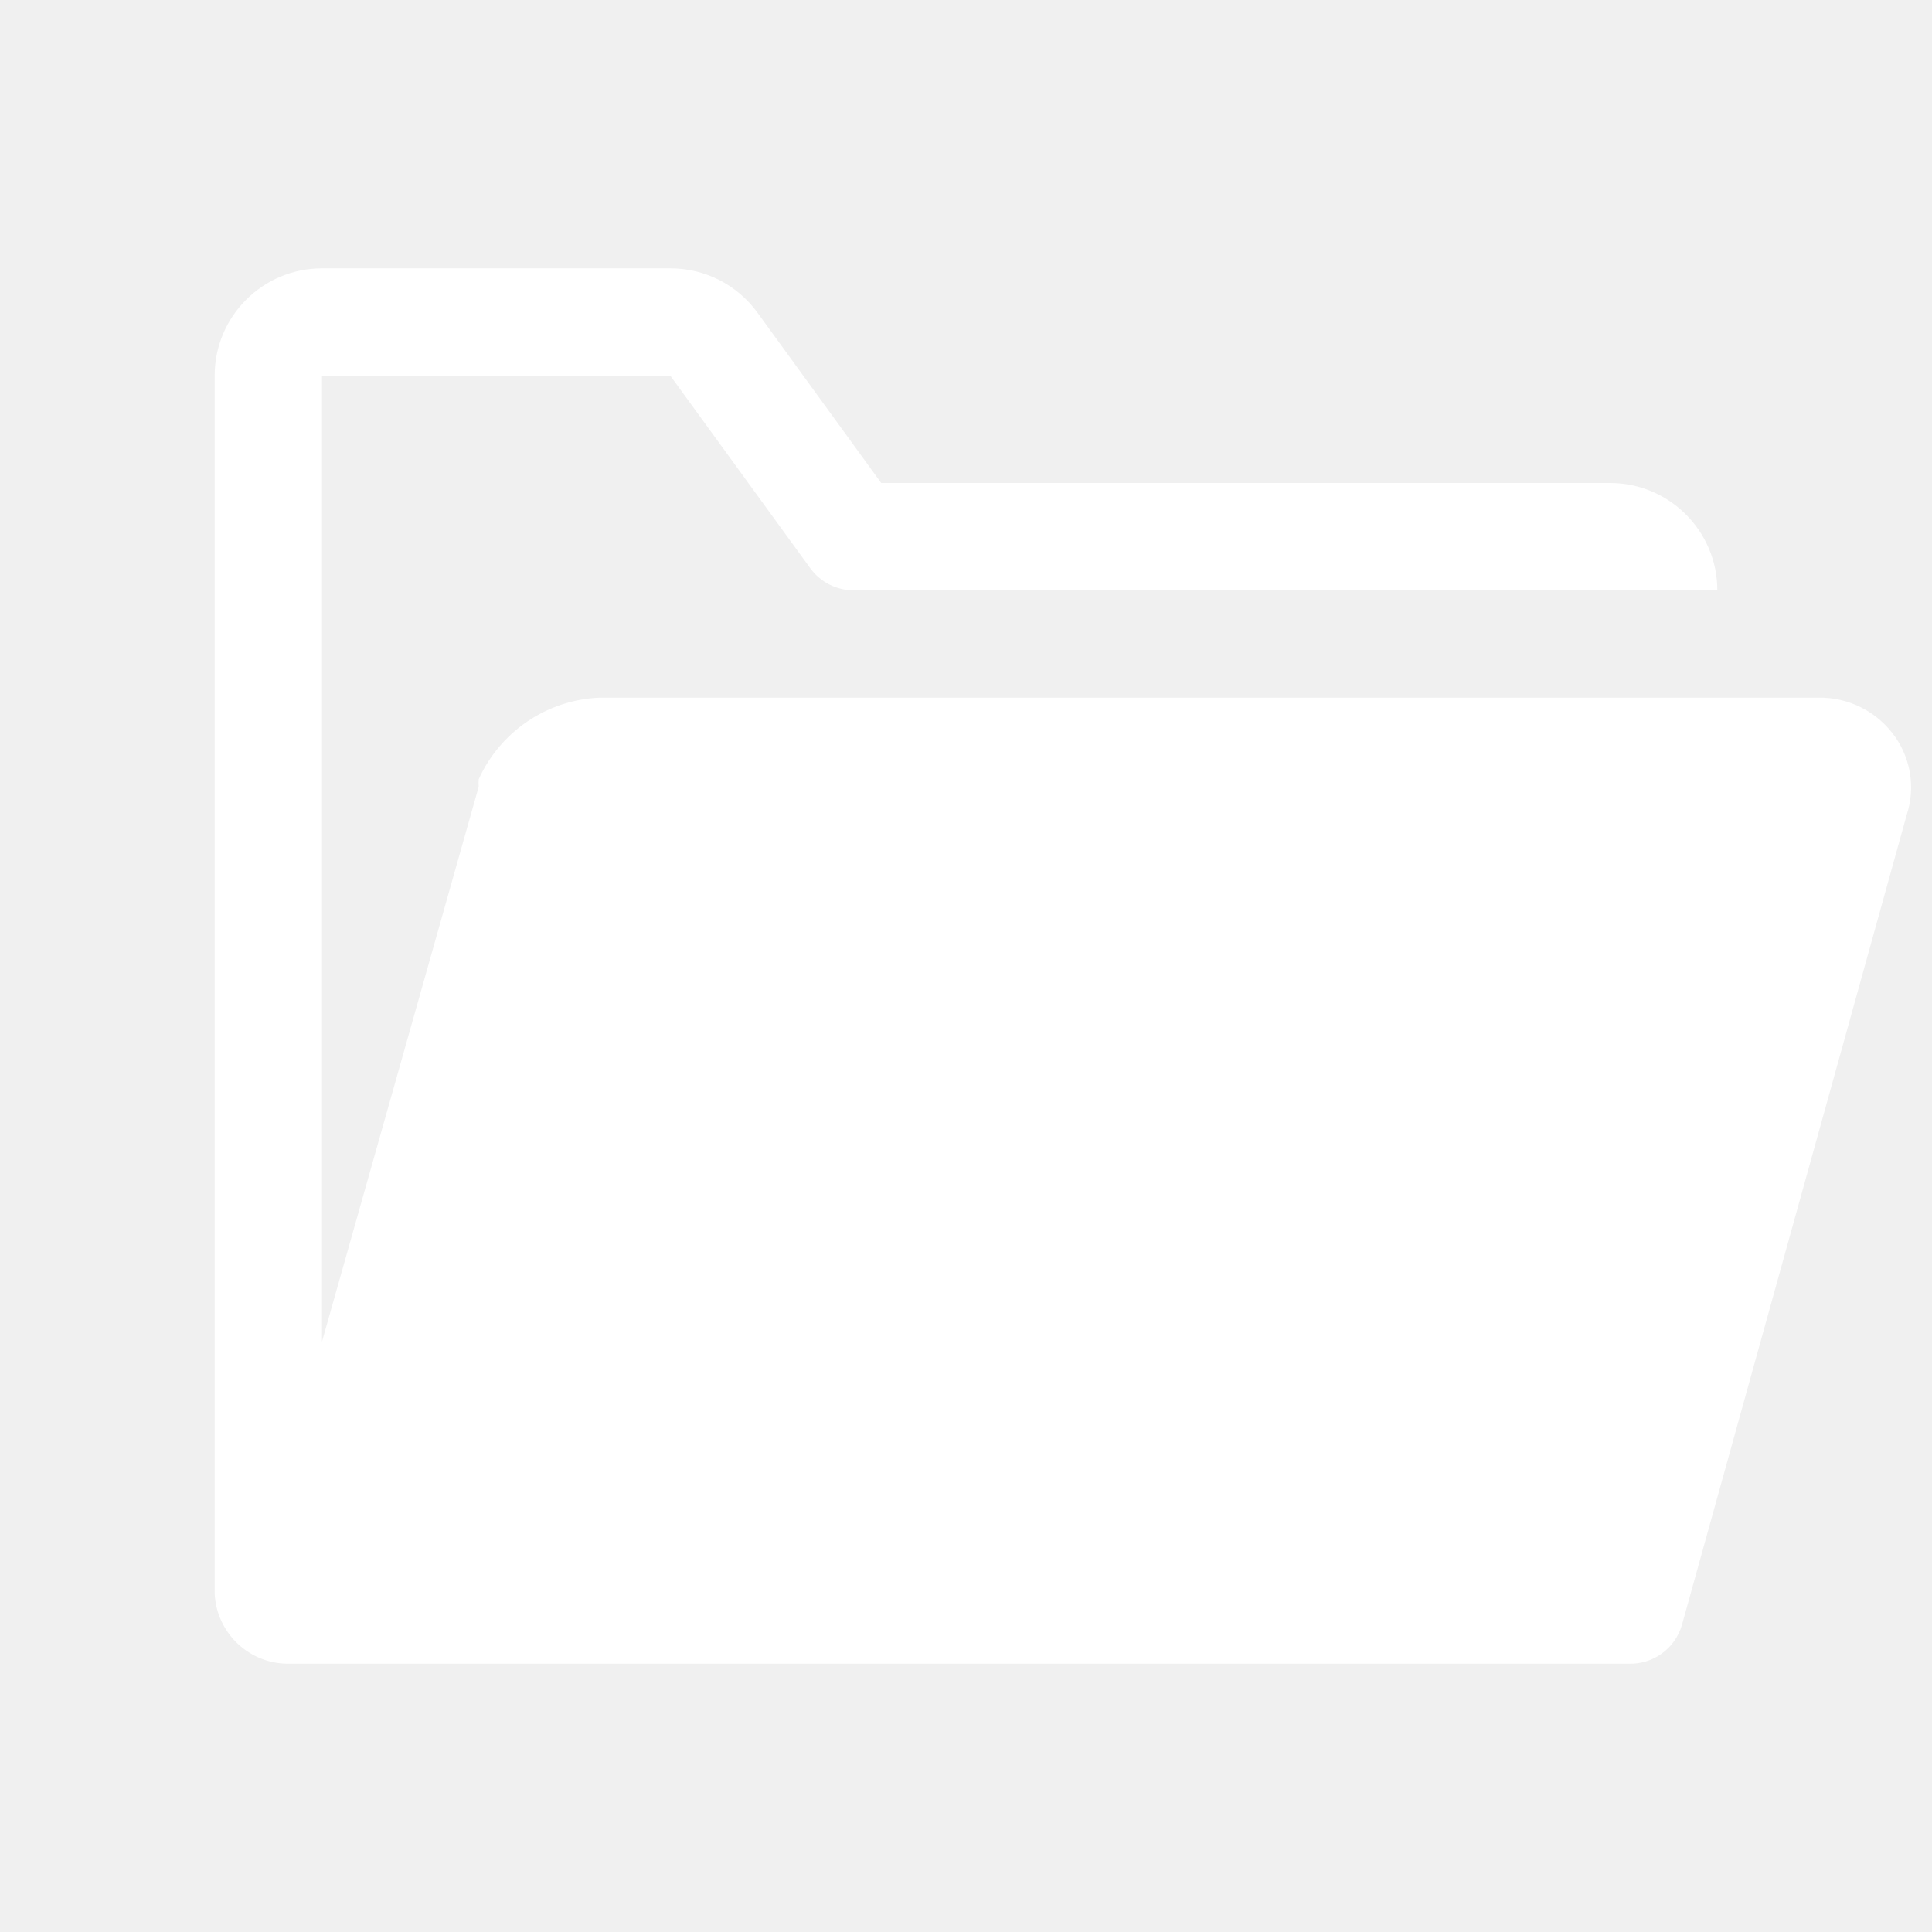
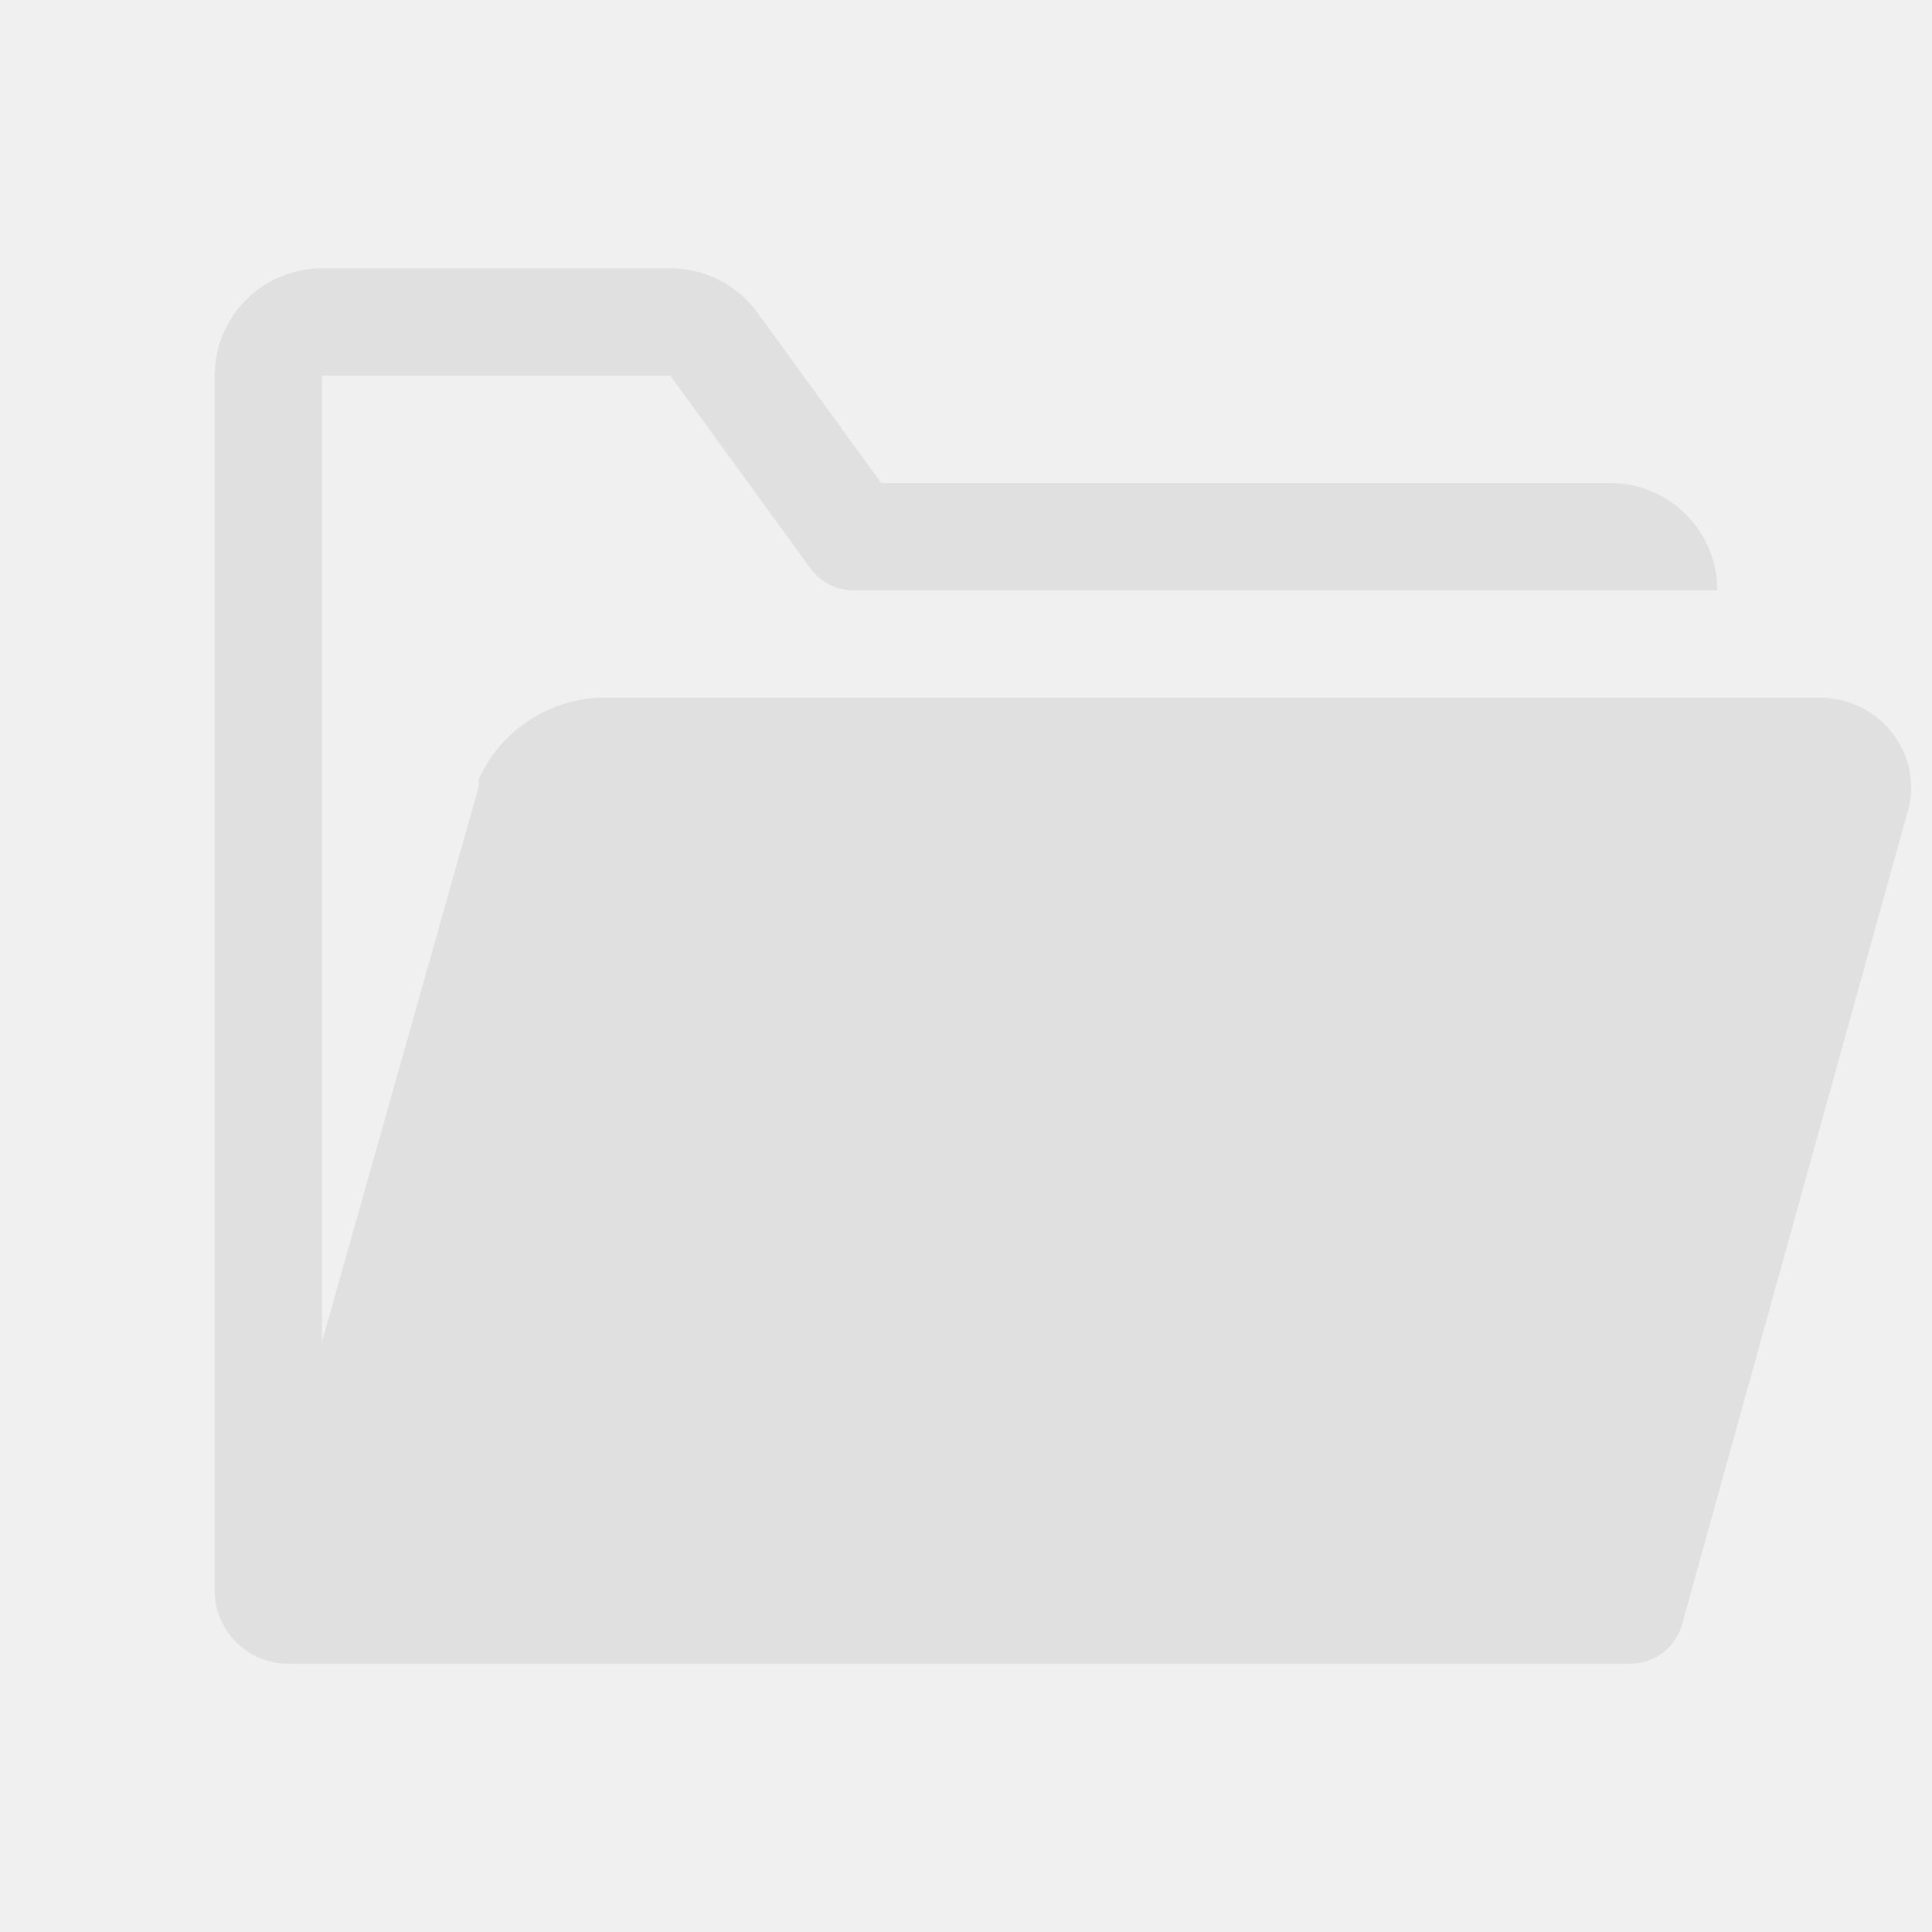
<svg xmlns="http://www.w3.org/2000/svg" version="1.1" width="36" height="36" viewBox="0 0 36 36" preserveAspectRatio="xMidYMid meet" id="svg8">
  <defs id="defs12" />
-   <path class="clr-i-solid clr-i-solid-path-1" d="M35.32,13.74A1.71,1.71,0,0,0,33.87,13H11.17a2.59,2.59,0,0,0-2.25,1.52,1,1,0,0,0,0,.14L6,25V7h6.49l2.61,3.59a1,1,0,0,0,.81.41H32a2,2,0,0,0-2-2H16.42L14.11,5.82A2,2,0,0,0,12.49,5H6A2,2,0,0,0,4,7V29.69A1.37,1.37,0,0,0,5.41,31H30.34a1,1,0,0,0,1-.72l4.19-15.1A1.64,1.64,0,0,0,35.32,13.74Z" id="path4" style="fill:#ffffff" />
+   <path class="clr-i-solid clr-i-solid-path-1" d="M35.32,13.74A1.71,1.71,0,0,0,33.87,13H11.17a2.59,2.59,0,0,0-2.25,1.52,1,1,0,0,0,0,.14L6,25V7h6.49l2.61,3.59a1,1,0,0,0,.81.41H32a2,2,0,0,0-2-2H16.42L14.11,5.82A2,2,0,0,0,12.49,5H6A2,2,0,0,0,4,7V29.69A1.37,1.37,0,0,0,5.41,31H30.34a1,1,0,0,0,1-.72l4.19-15.1A1.64,1.64,0,0,0,35.32,13.74Z" id="path4" style="fill:#E0E0E0" />
  <rect x="0" y="0" width="36" height="36" fill-opacity="0" id="rect6" />
</svg>
